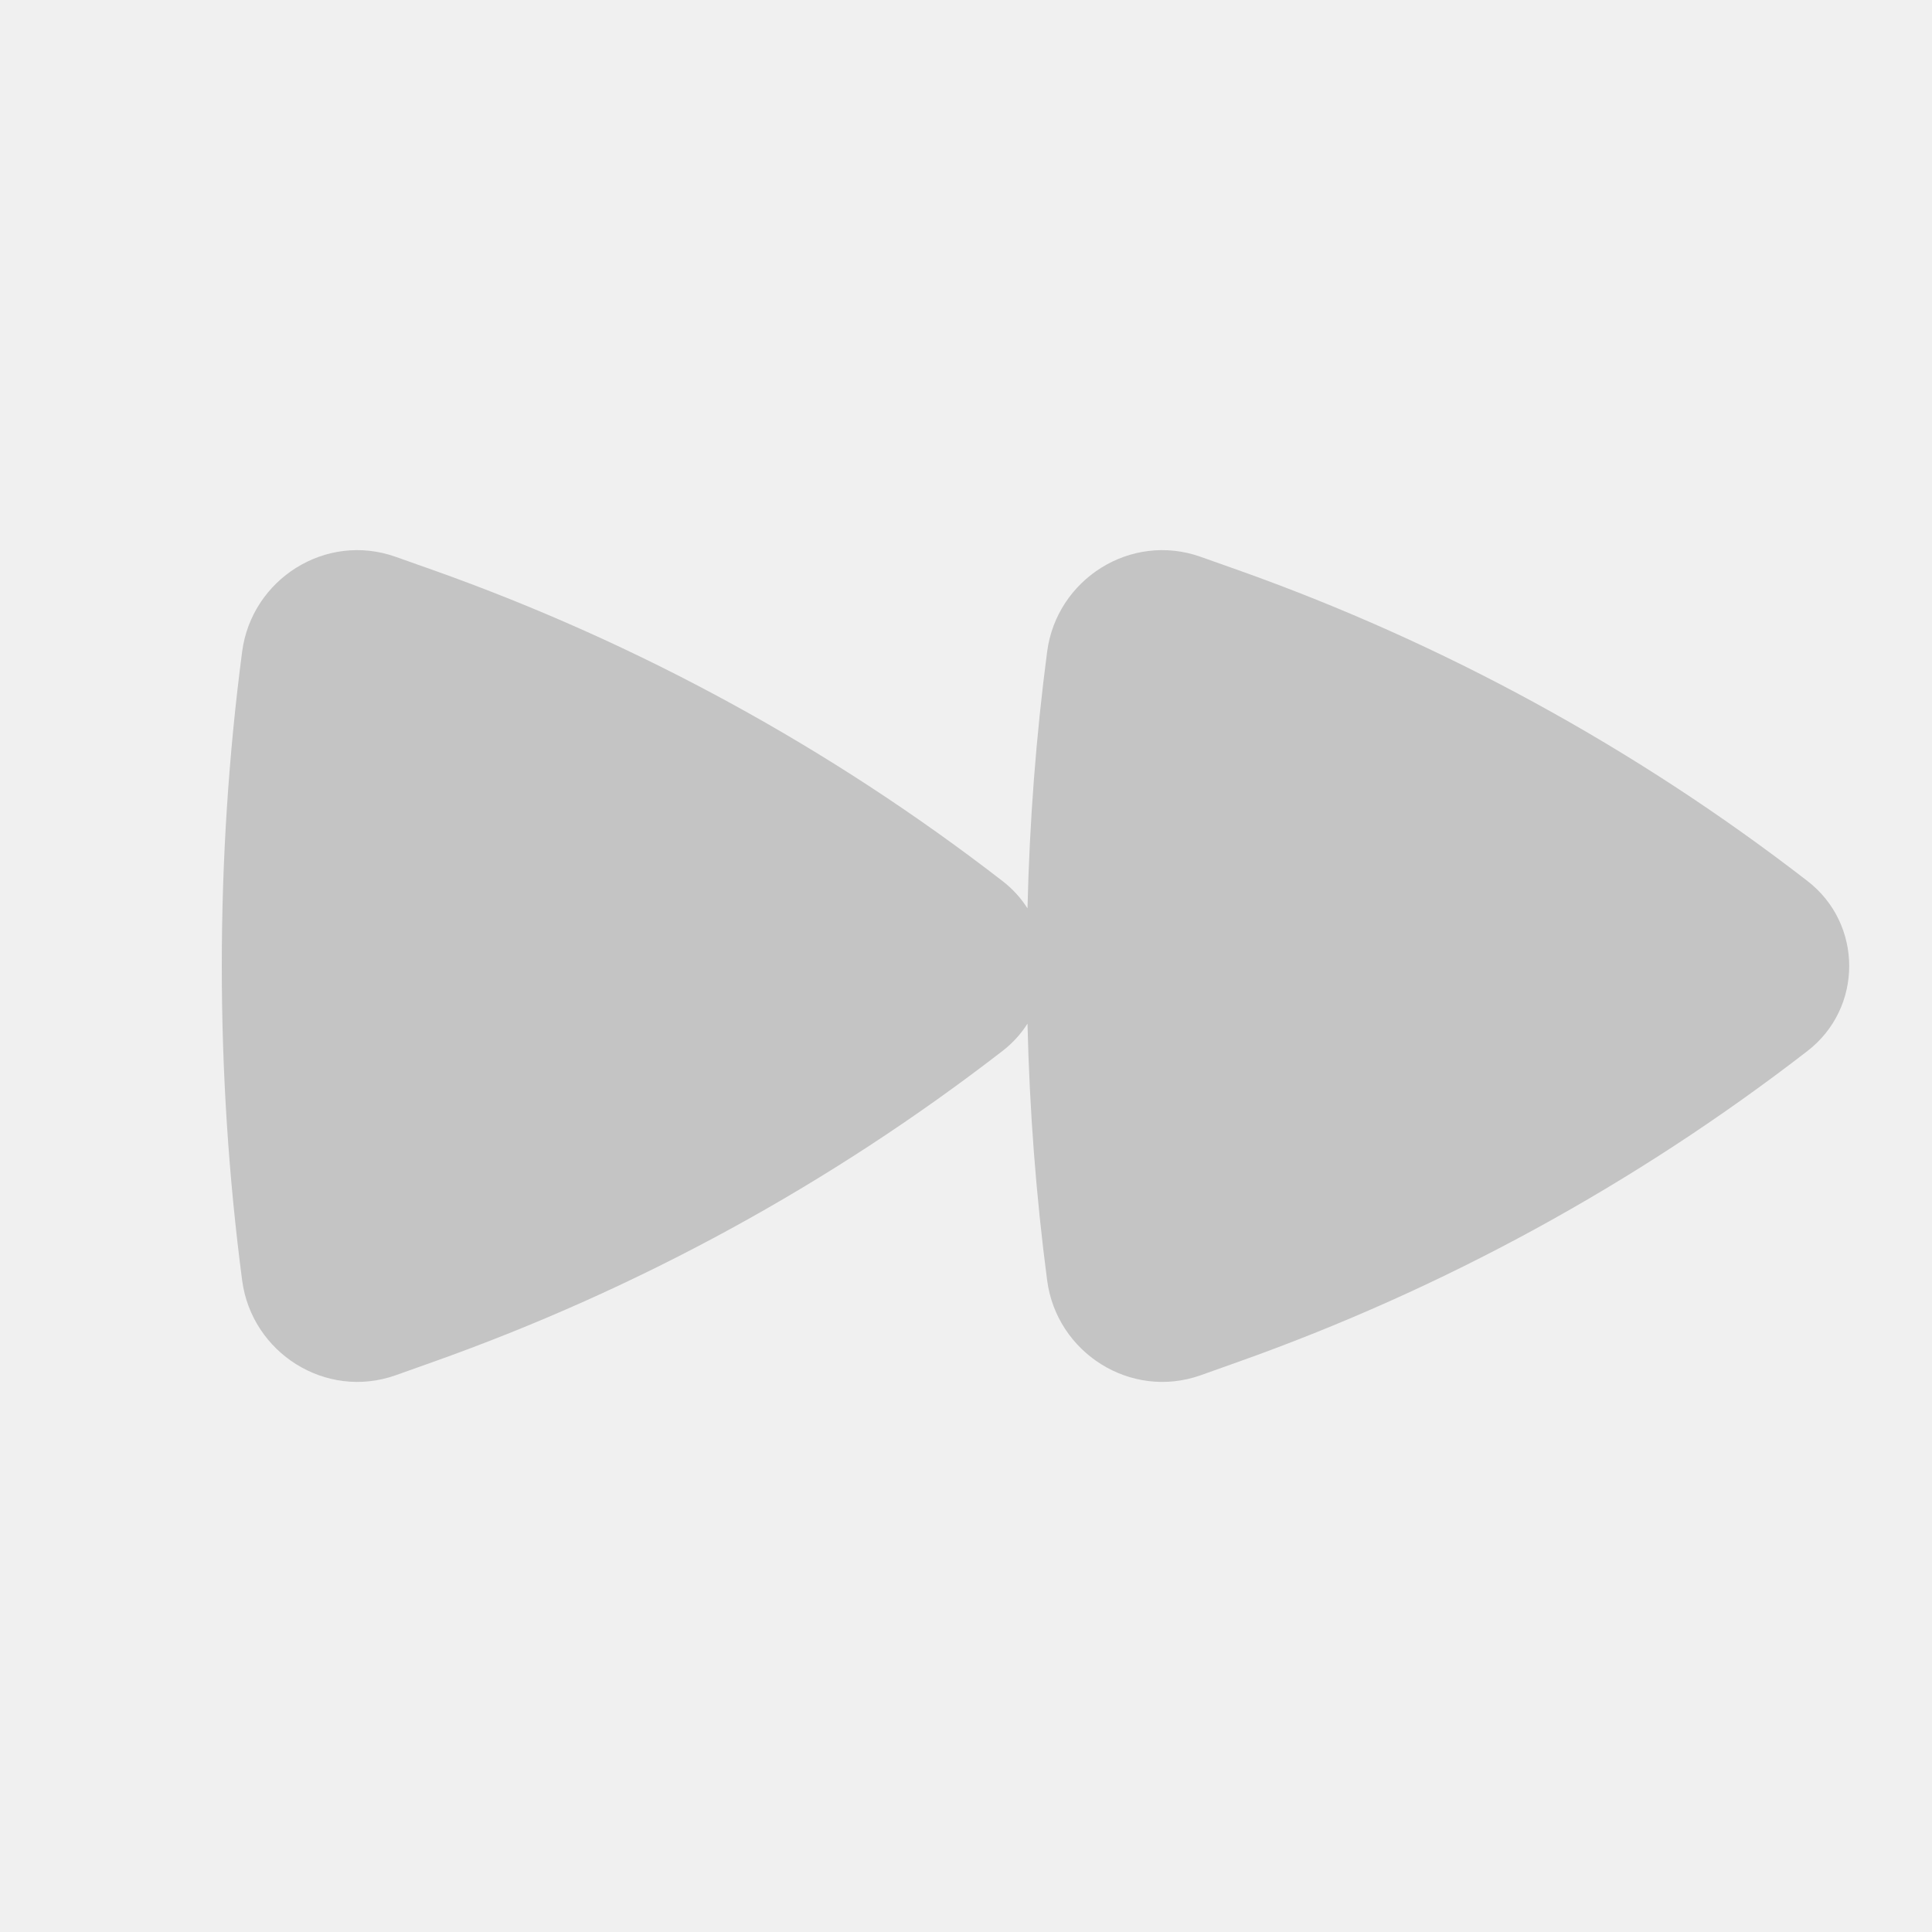
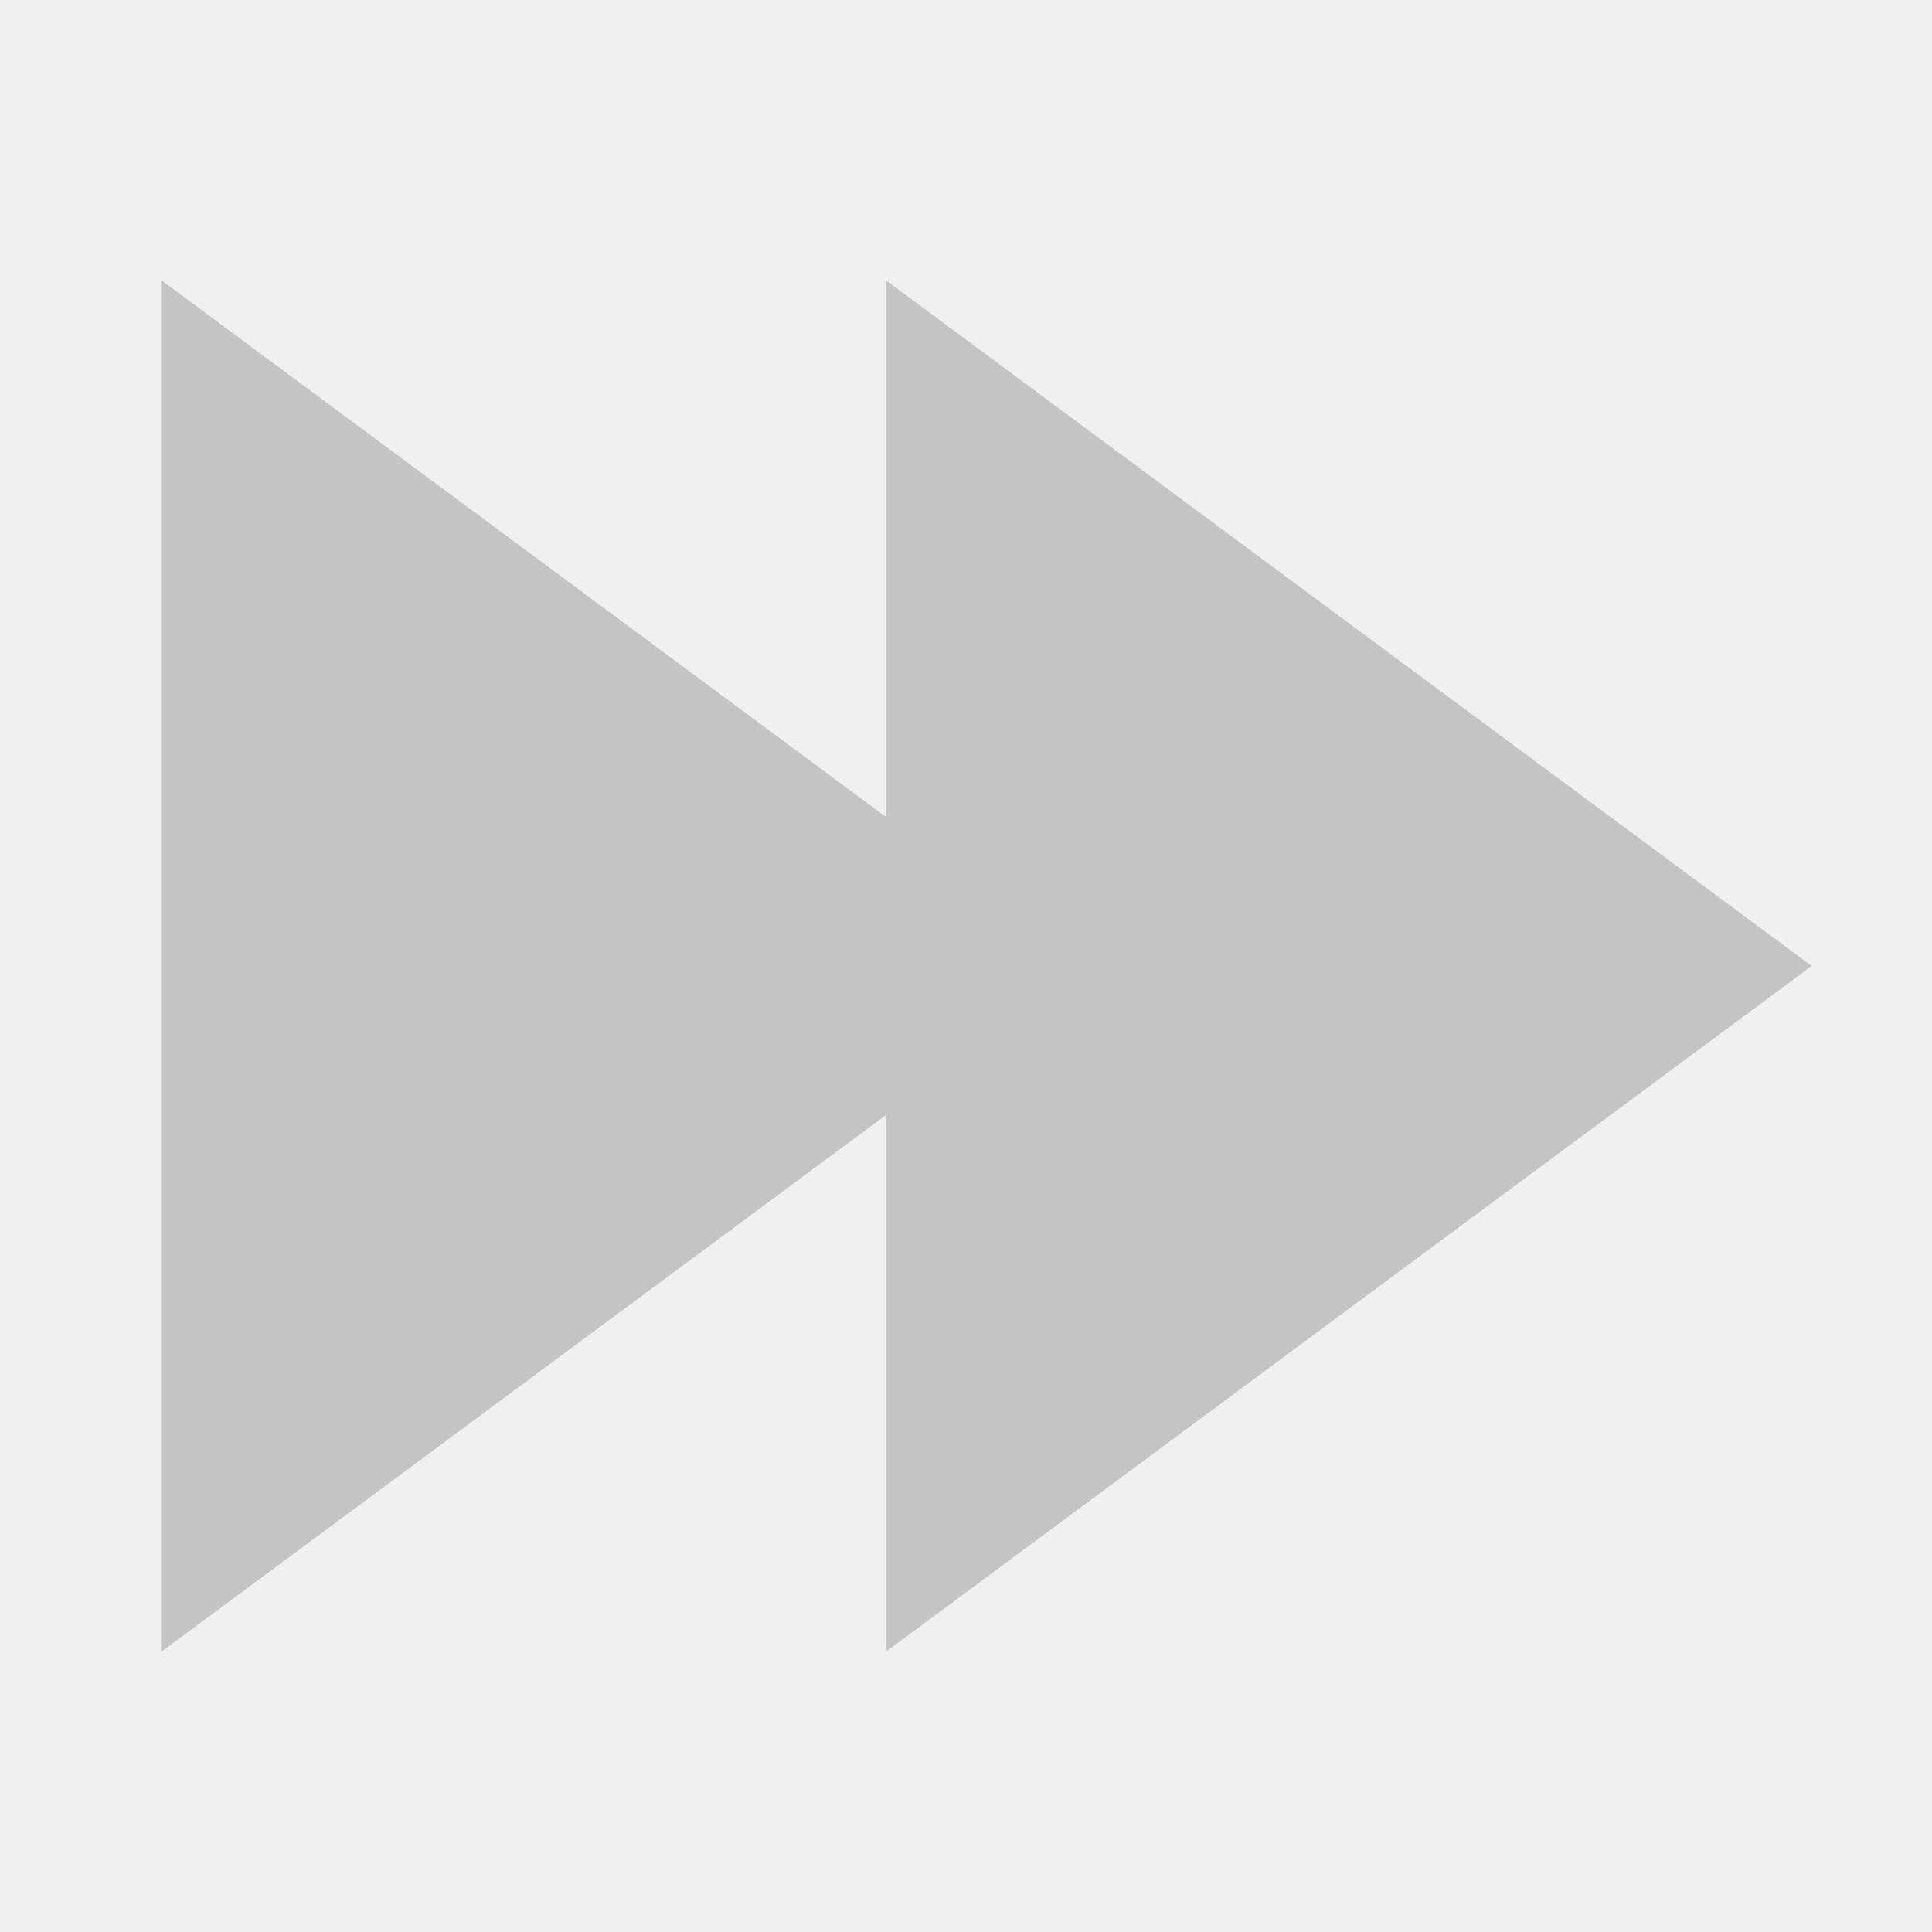
<svg xmlns="http://www.w3.org/2000/svg" width="24" height="24" viewBox="0 0 24 24" fill="none">
-   <path d="M22.454 10.945C23.144 11.479 23.144 12.521 22.454 13.055C20.316 14.709 17.928 16.013 15.381 16.918L14.915 17.084C14.045 17.392 13.126 16.804 13.008 15.905C12.87 14.855 12.789 13.787 12.764 12.716C12.684 12.842 12.581 12.957 12.454 13.055C10.316 14.709 7.929 16.013 5.381 16.918L4.915 17.084C4.045 17.392 3.126 16.804 3.008 15.905C2.671 13.337 2.671 10.663 3.008 8.095C3.126 7.196 4.045 6.608 4.915 6.917L5.381 7.082C7.929 7.987 10.316 9.291 12.454 10.945C12.581 11.043 12.684 11.158 12.764 11.284C12.789 10.213 12.87 9.145 13.008 8.095C13.126 7.196 14.045 6.608 14.915 6.917L15.381 7.082C17.928 7.987 20.316 9.291 22.454 10.945Z" fill="#C4C4C4" />
+   <g clip-path="url(#clip0_3027_290)">
+     <path fill-rule="evenodd" clip-rule="evenodd" d="M11 20.522V13.856L2 20.522L2 3.478L11 10.144V3.478L22.505 12L11 20.522ZM10.495 12L4 7.189V16.811L10.495 12ZM19.494 12L13 7.189L13 16.811L19.494 12Z" fill="#C4C4C4" />
+     <path d="M3 17.625V6.75V6L11.803 12.123L12 6L21 12L12 18V12L11.803 12.123L3 17.625Z" fill="#C4C4C4" />
+     <path d="M11.803 12.123L3 17.625V6.75V6L11.803 12.123ZM11.803 12.123L12 12V18L21 12L12 6L11.803 12.123Z" stroke="#C4C4C4" />
+   </g>
+   <defs>
+     <clipPath id="clip0_3027_290">
+       <rect width="24" height="24" fill="white" />
+     </clipPath>
+   </defs>
</svg>
